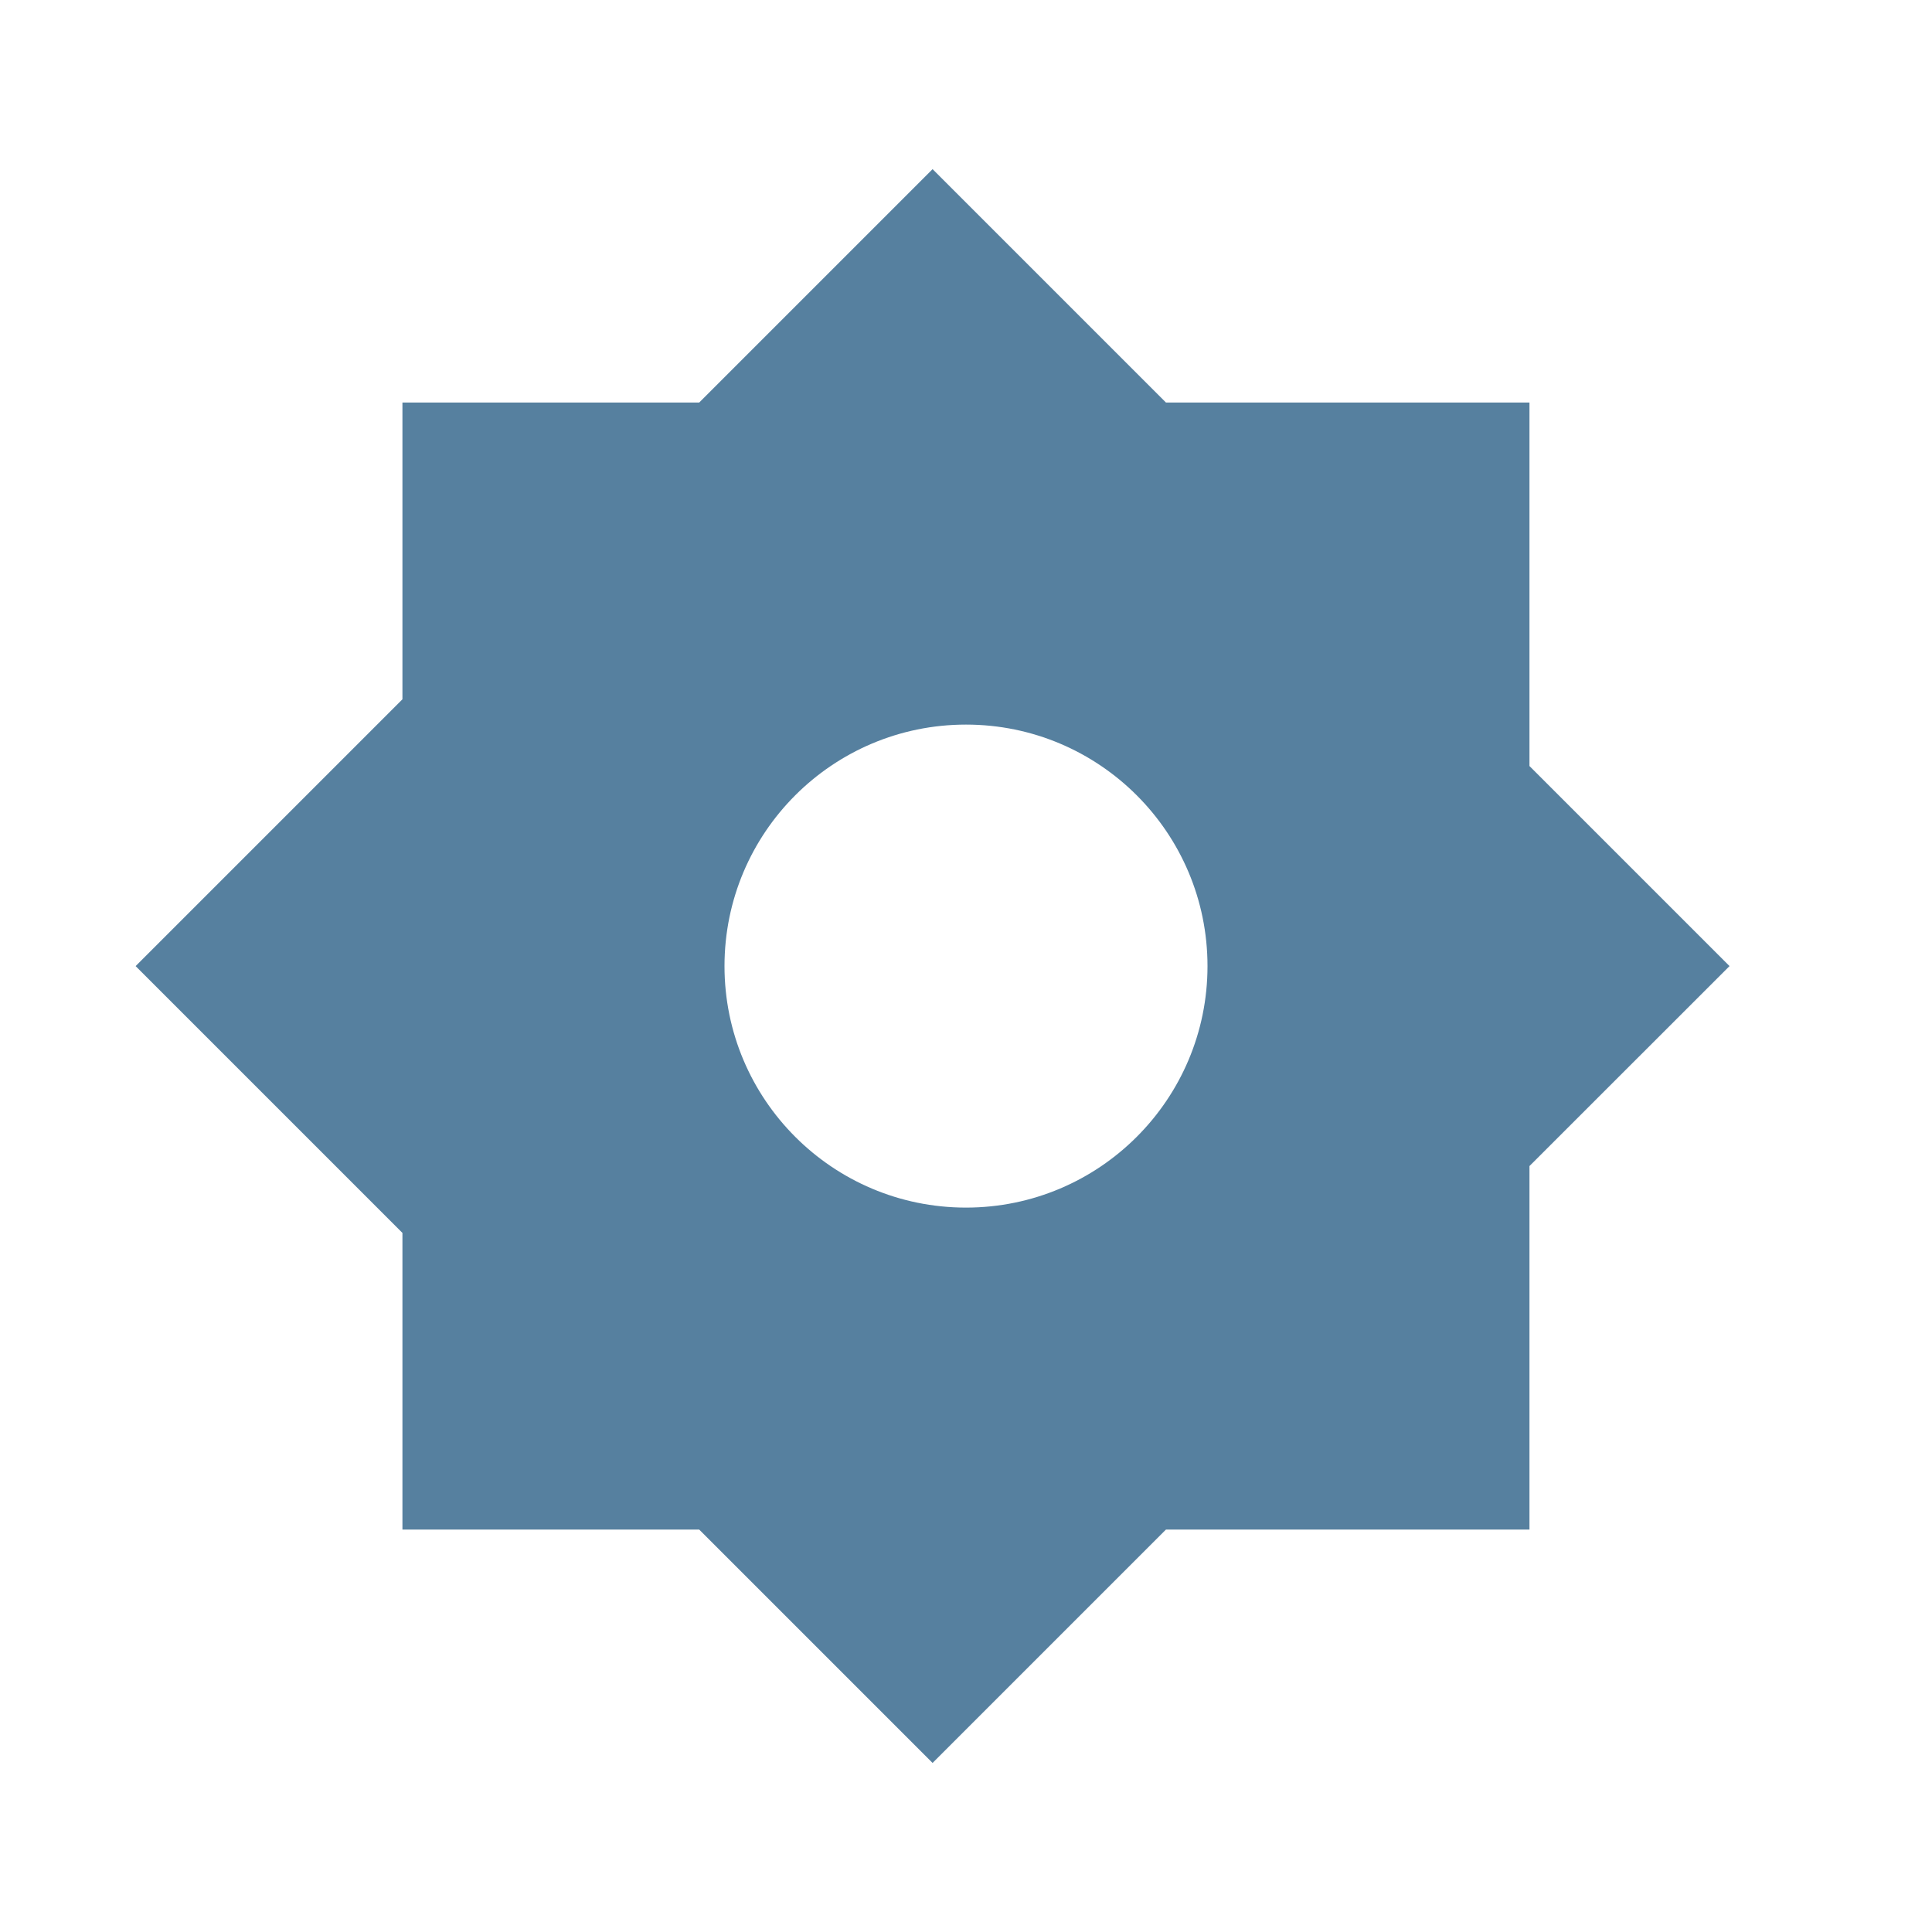
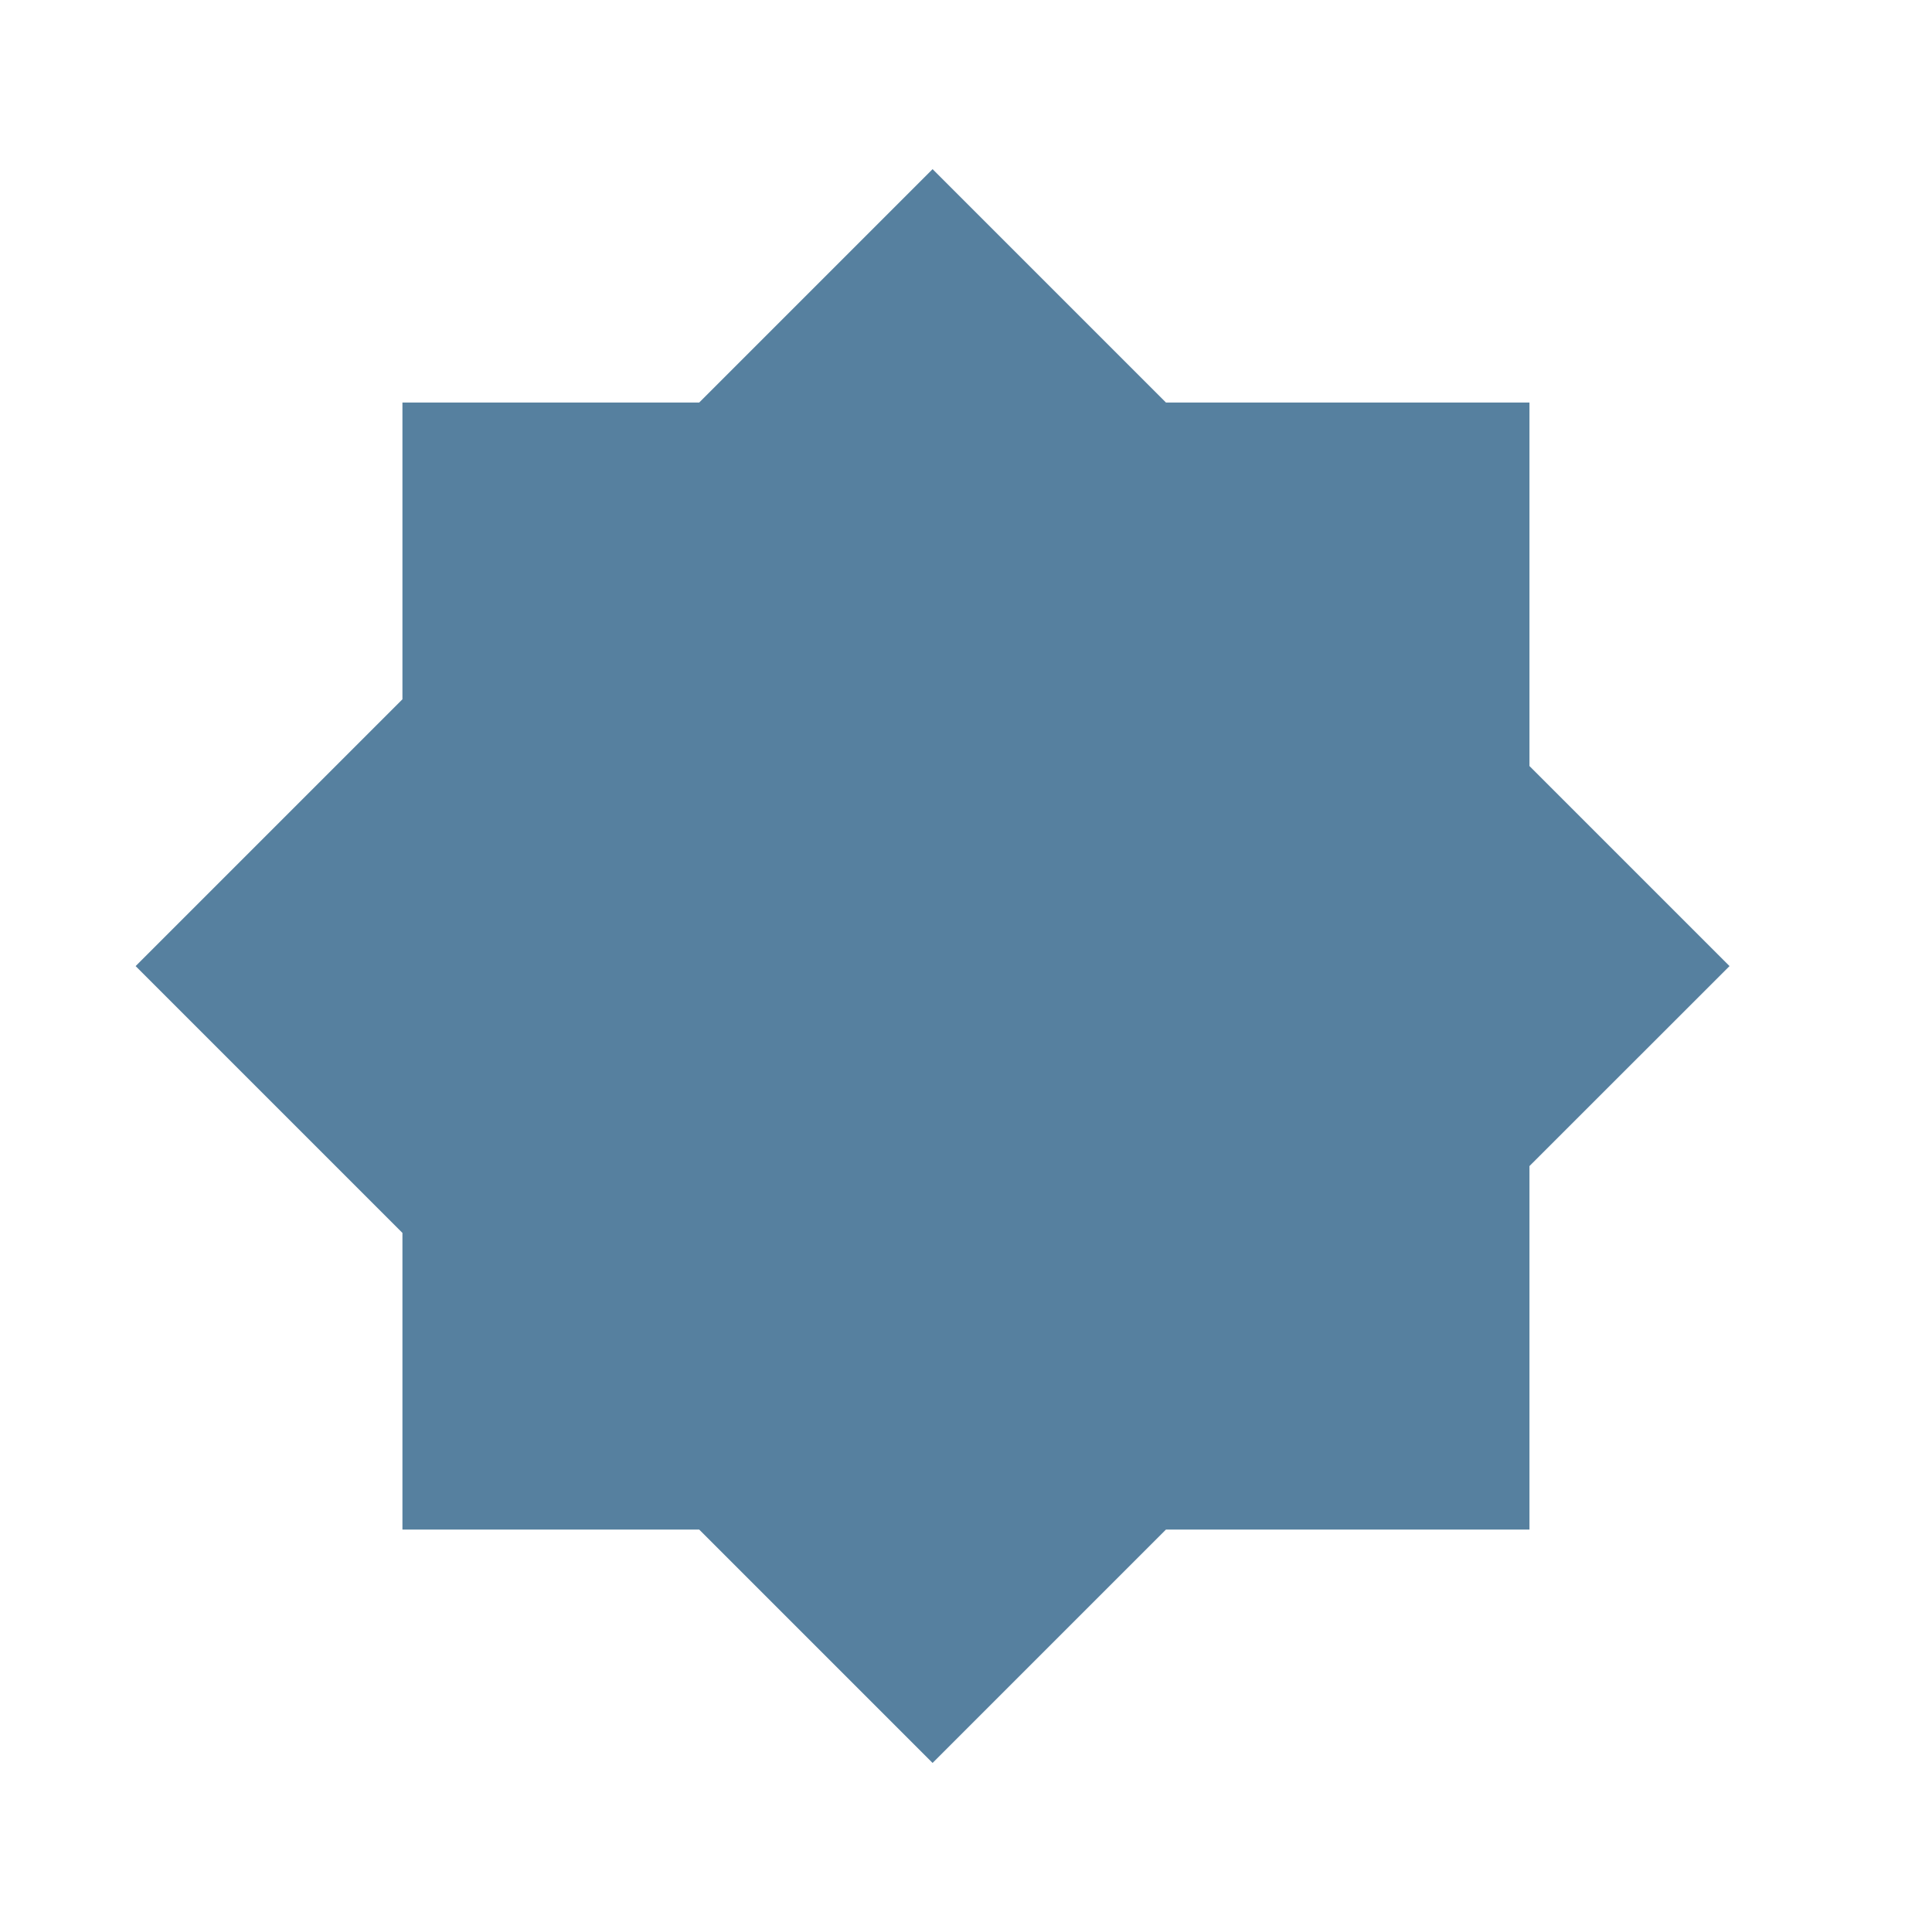
<svg xmlns="http://www.w3.org/2000/svg" width="20" height="20" viewBox="0 0 20 20" fill="none">
-   <path fill-rule="evenodd" clip-rule="evenodd" d="M1.404 10.001L4.166 7.239V4.167H7.238L9.654 1.751L12.07 4.167H15.833V7.93L17.904 10.001L15.833 12.071V15.834H12.07L9.654 18.25L7.238 15.834H4.166V12.763L1.404 10.001ZM12.5 10.001C12.5 11.381 11.38 12.501 10 12.501C8.619 12.501 7.5 11.381 7.5 10.001C7.5 8.62 8.619 7.501 10 7.501C11.38 7.501 12.5 8.62 12.5 10.001Z" fill="#56809F" />
+   <path fillRule="evenodd" clipRule="evenodd" d="M1.404 10.001L4.166 7.239V4.167H7.238L9.654 1.751L12.07 4.167H15.833V7.93L17.904 10.001L15.833 12.071V15.834H12.07L9.654 18.25L7.238 15.834H4.166V12.763L1.404 10.001ZM12.5 10.001C12.5 11.381 11.38 12.501 10 12.501C8.619 12.501 7.5 11.381 7.5 10.001C7.5 8.62 8.619 7.501 10 7.501C11.38 7.501 12.5 8.62 12.5 10.001Z" fill="#56809F" />
</svg>
